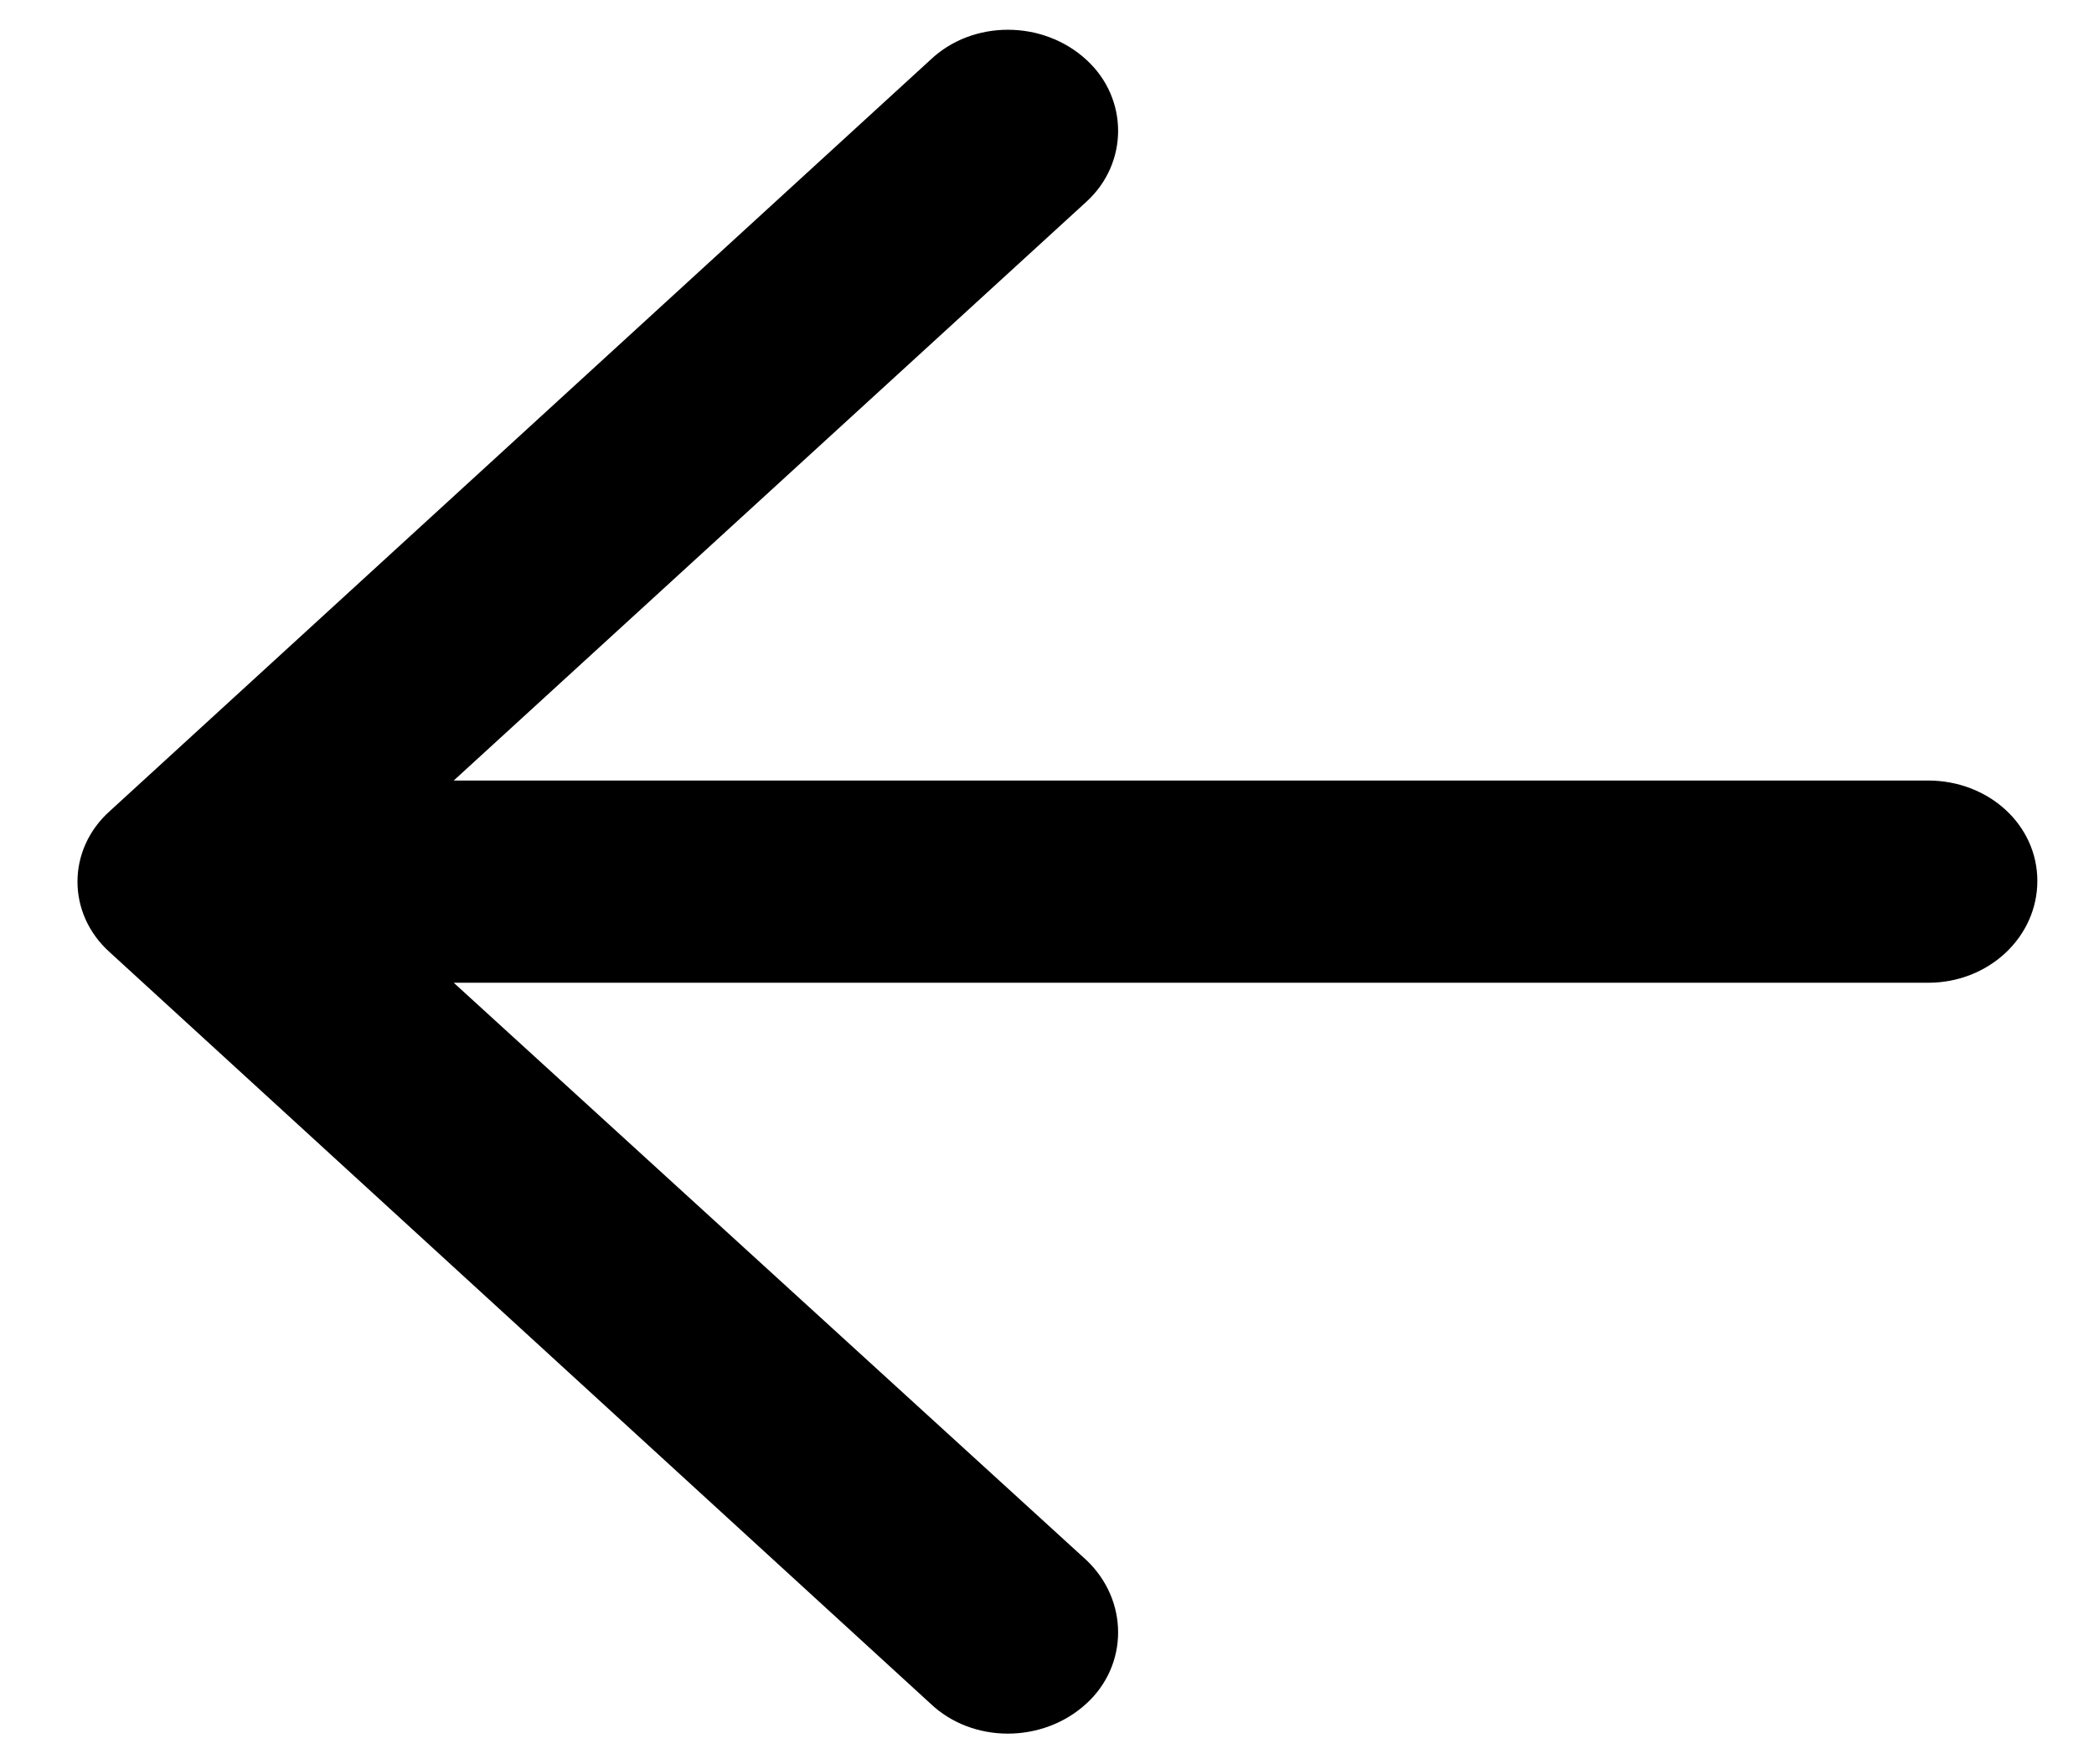
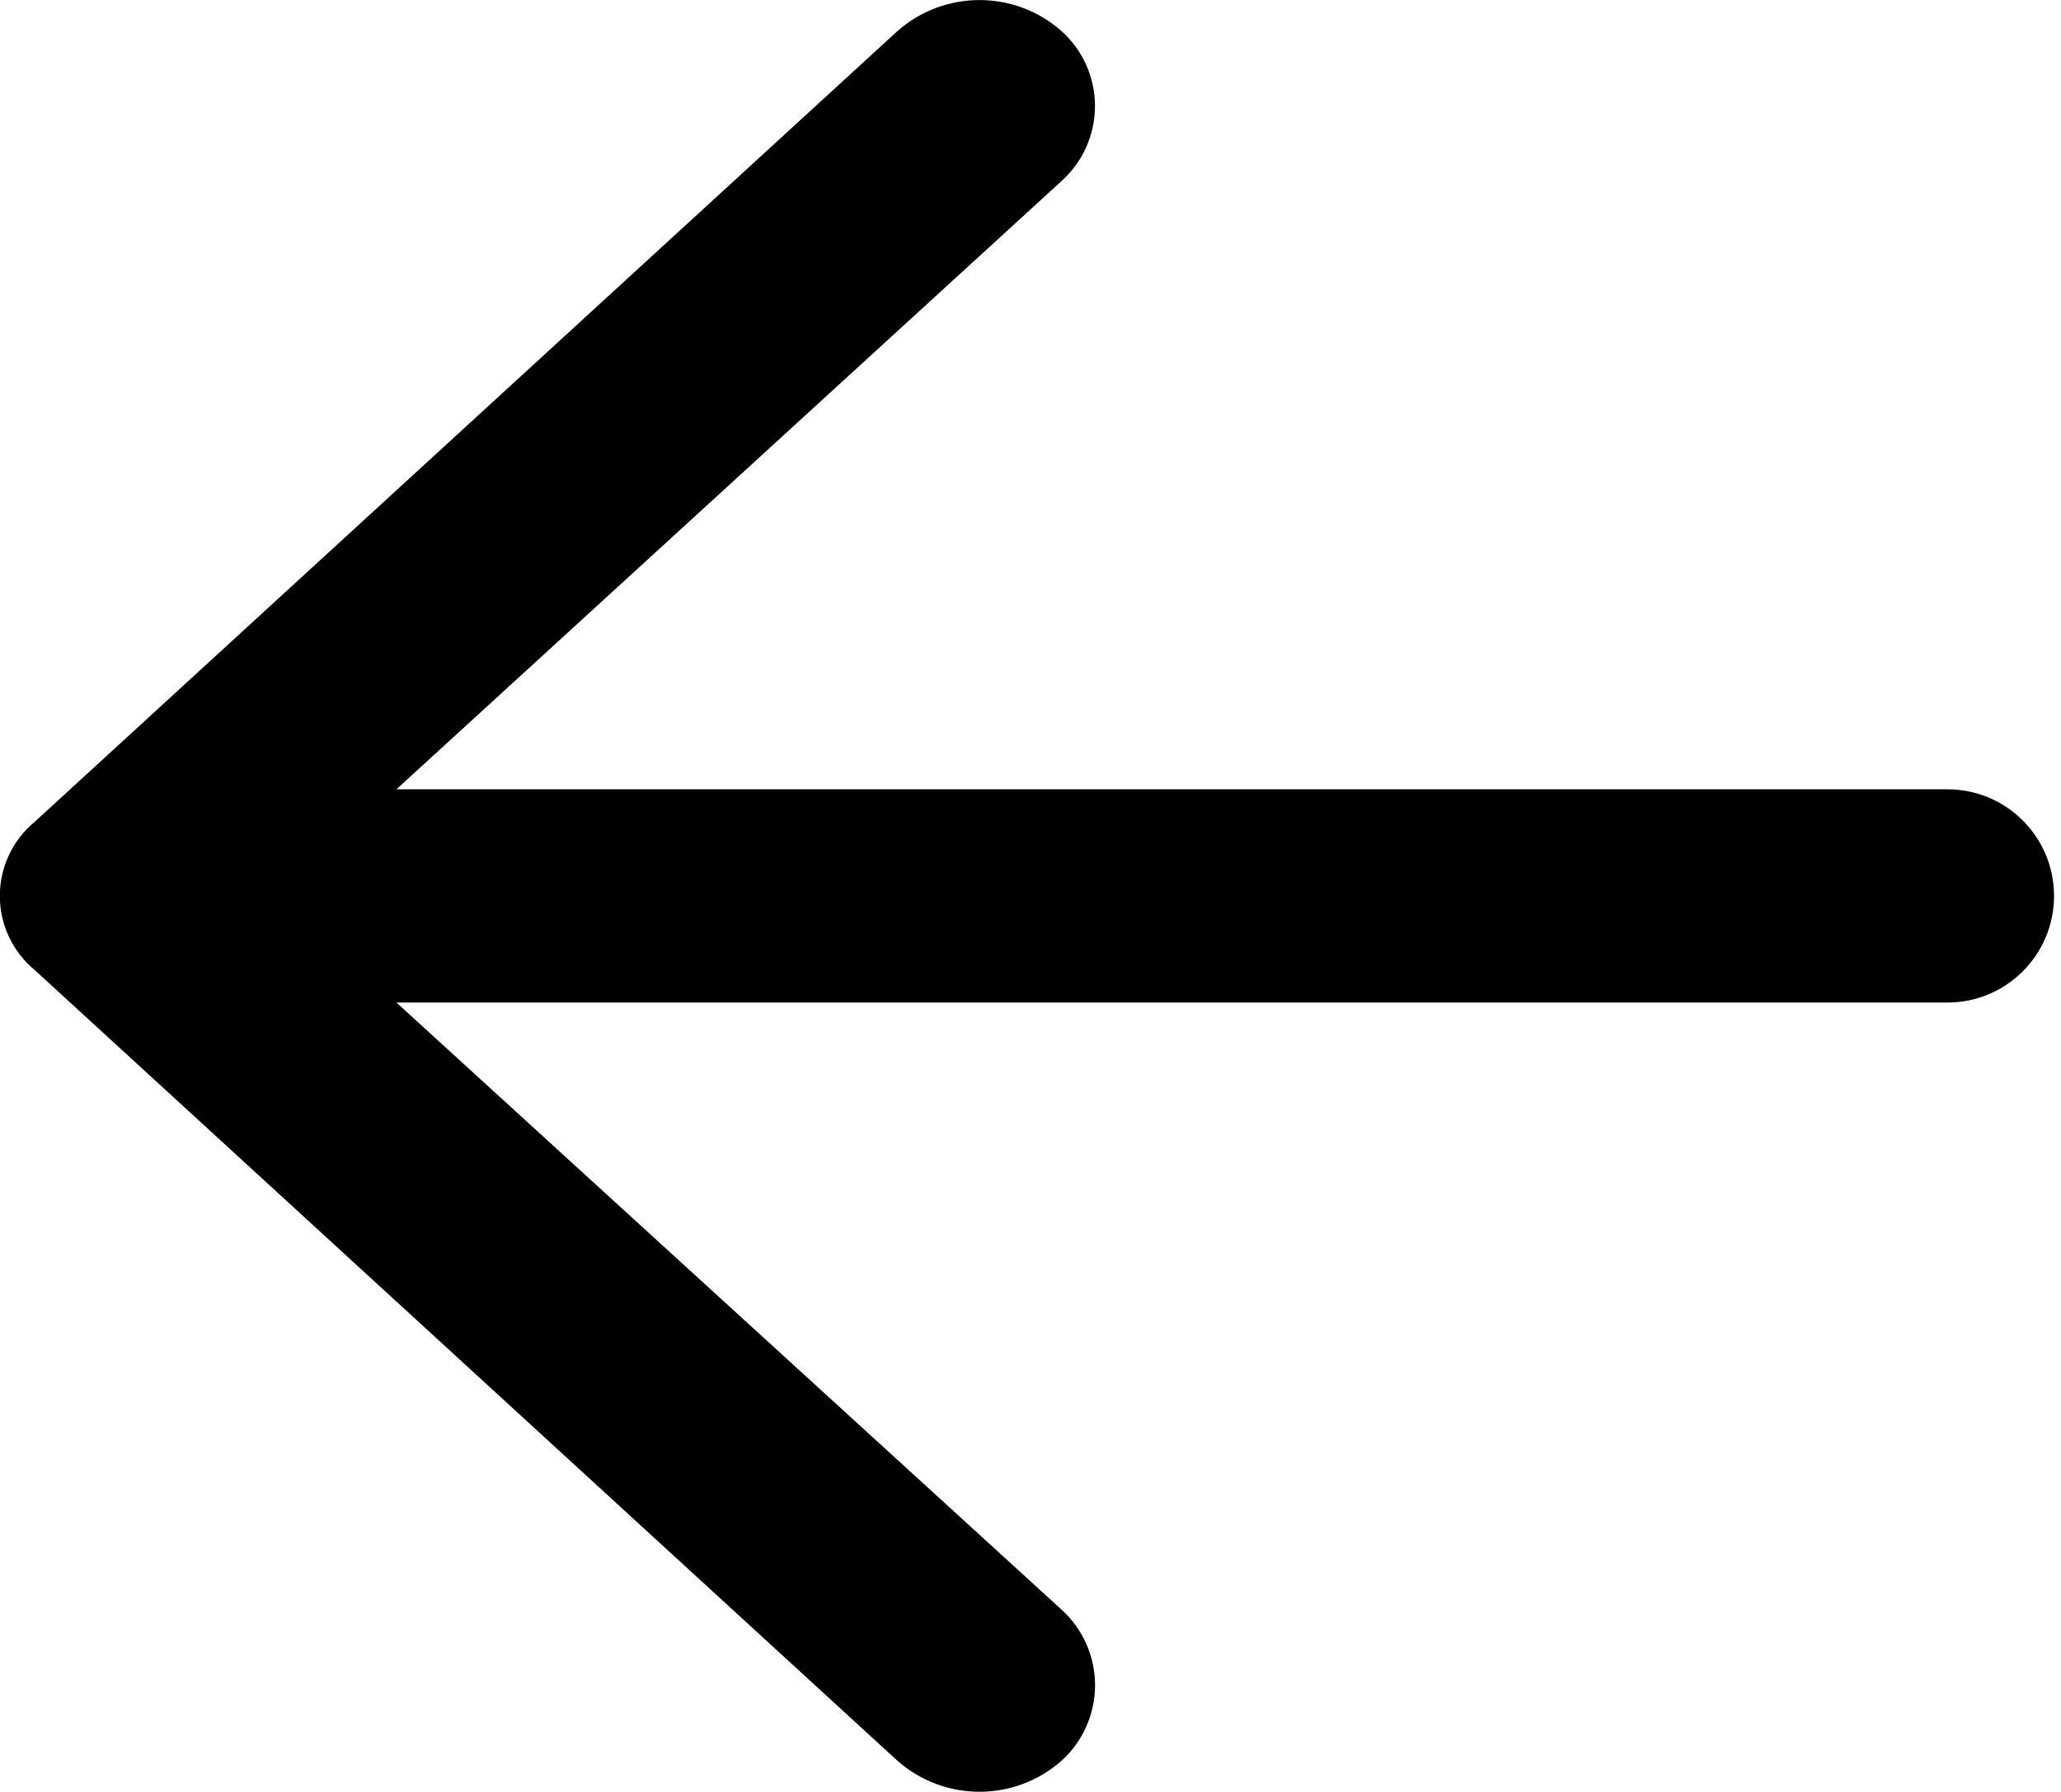
- <svg xmlns="http://www.w3.org/2000/svg" width="19px" height="16px">
-   <path fill-rule="evenodd" fill="currentColor" d="M8.442,0.543 C8.825,0.179 9.462,0.179 9.858,0.543 C10.241,0.894 10.241,1.480 9.858,1.830 L4.117,7.082 L17.495,7.082 C18.047,7.083 18.486,7.486 18.486,7.993 C18.486,8.501 18.047,8.917 17.495,8.917 L4.117,8.917 L9.858,14.156 C10.241,14.520 10.241,15.106 9.858,15.457 C9.462,15.821 8.824,15.821 8.442,15.457 L1.000,8.644 C0.604,8.293 0.604,7.707 1.000,7.356 L8.442,0.543 Z" />
+ <svg xmlns="http://www.w3.org/2000/svg" viewBox="0 0 17.78 15.46">
+   <path d="M8.44.54a1.07,1.07,0,0,1,1.42,0,.87.87,0,0,1,0,1.29L4.12,7.08H17.5a.92.92,0,1,1,0,1.84H4.12l5.74,5.24a.88.88,0,0,1,0,1.3,1.07,1.07,0,0,1-1.42,0L1,8.64A.83.83,0,0,1,1,7.36Z" transform="translate(-0.7 -0.27)" fill-rule="evenodd" fill="currentColor" />
</svg>
